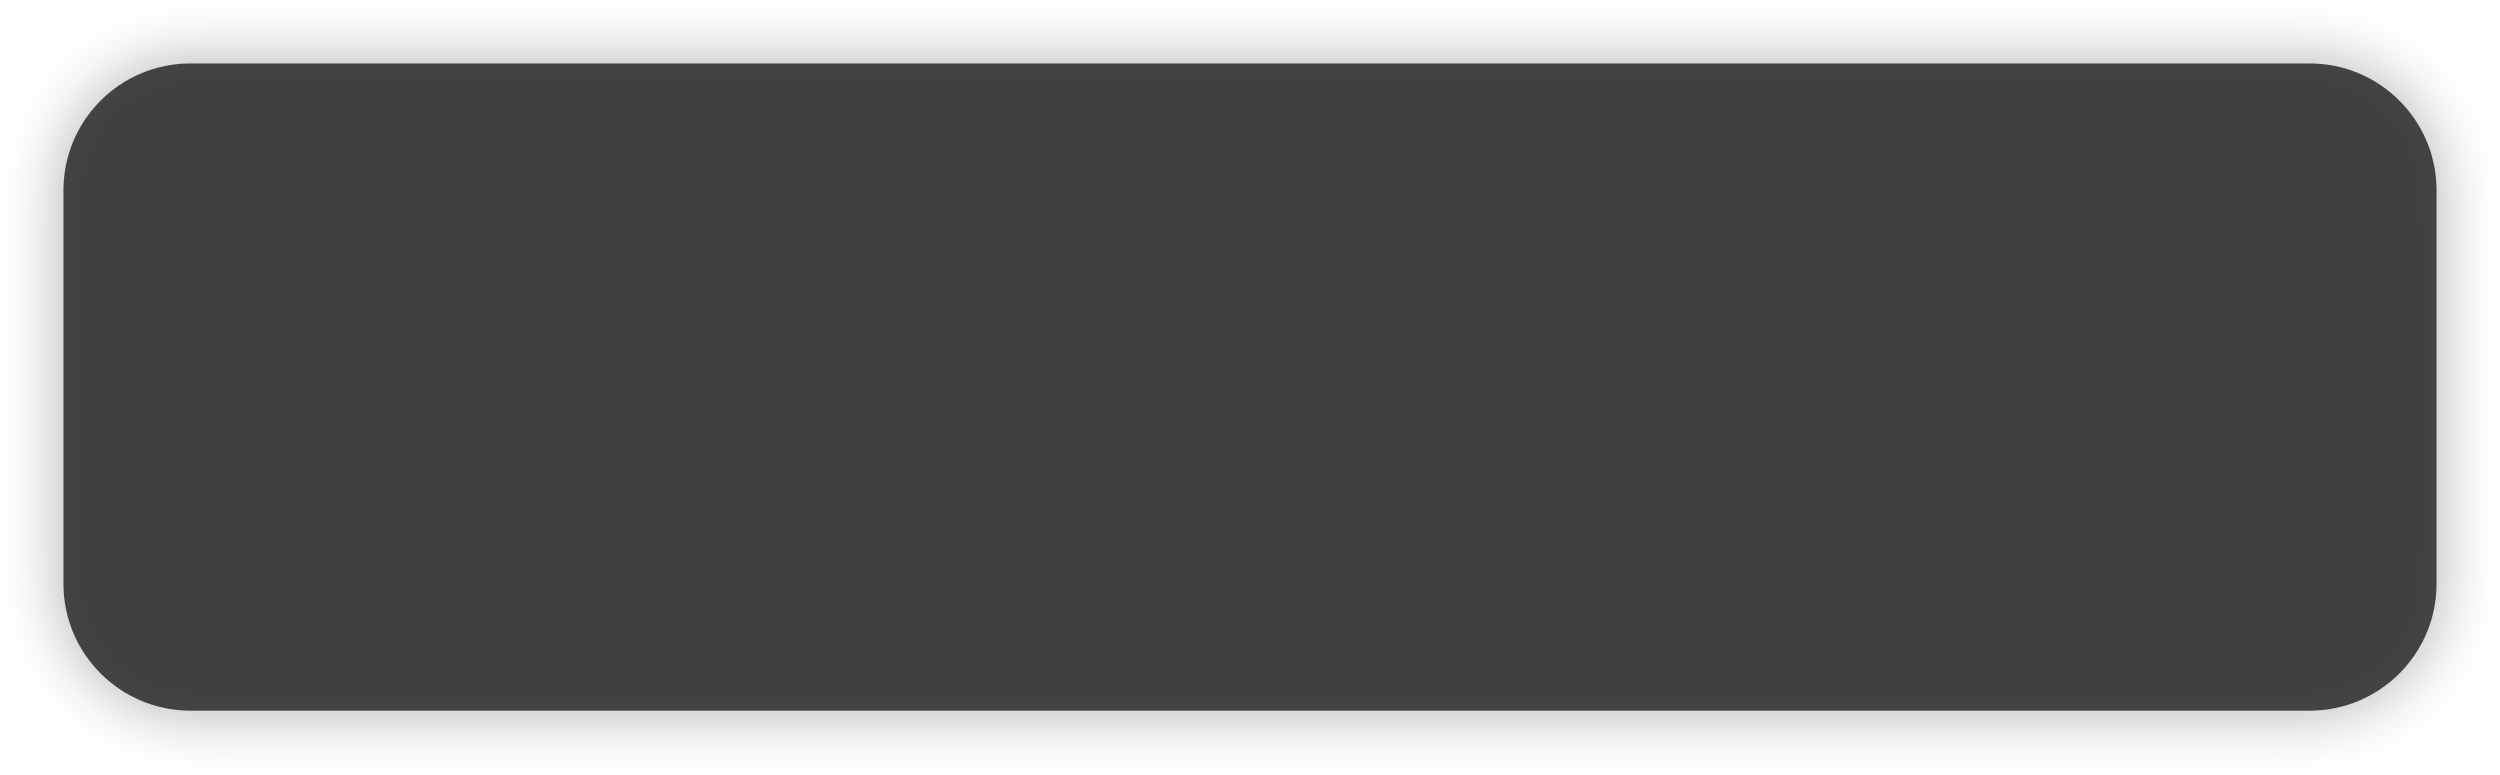
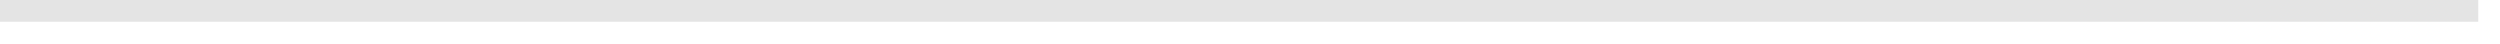
- <svg xmlns="http://www.w3.org/2000/svg" xmlns:xlink="http://www.w3.org/1999/xlink" version="1.1" width="197px" height="61px">
-   <defs>
-     <filter x="88px" y="304px" width="197px" height="61px" filterUnits="userSpaceOnUse" id="filter90">
-       <feOffset dx="0" dy="0" in="SourceAlpha" result="shadowOffsetInner" />
-       <feGaussianBlur stdDeviation="2.5" in="shadowOffsetInner" result="shadowGaussian" />
-       <feComposite in2="shadowGaussian" operator="atop" in="SourceAlpha" result="shadowComposite" />
-       <feColorMatrix type="matrix" values="0 0 0 0 0  0 0 0 0 0  0 0 0 0 0  0 0 0 0.349 0  " in="shadowComposite" />
-     </filter>
-     <g id="widget91">
-       <path d="M 93 319  A 10 10 0 0 1 103 309 L 270 309  A 10 10 0 0 1 280 319 L 280 350  A 10 10 0 0 1 270 360 L 103 360  A 10 10 0 0 1 93 350 L 93 319  Z " fill-rule="nonzero" fill="#333333" stroke="none" fill-opacity="0.898" />
-     </g>
-   </defs>
-   <g transform="matrix(1 0 0 1 -88 -304 )">
-     <use xlink:href="#widget91" filter="url(#filter90)" />
-     <use xlink:href="#widget91" />
+ <svg xmlns="http://www.w3.org/2000/svg" version="1.1" width="115px" height="2px">
+   <g transform="matrix(1 0 0 1 -212 -494 )">
+     <path d="M 212 494.5  L 326 494.5  " stroke-width="1" stroke="#e4e4e4" fill="none" />
  </g>
</svg>
